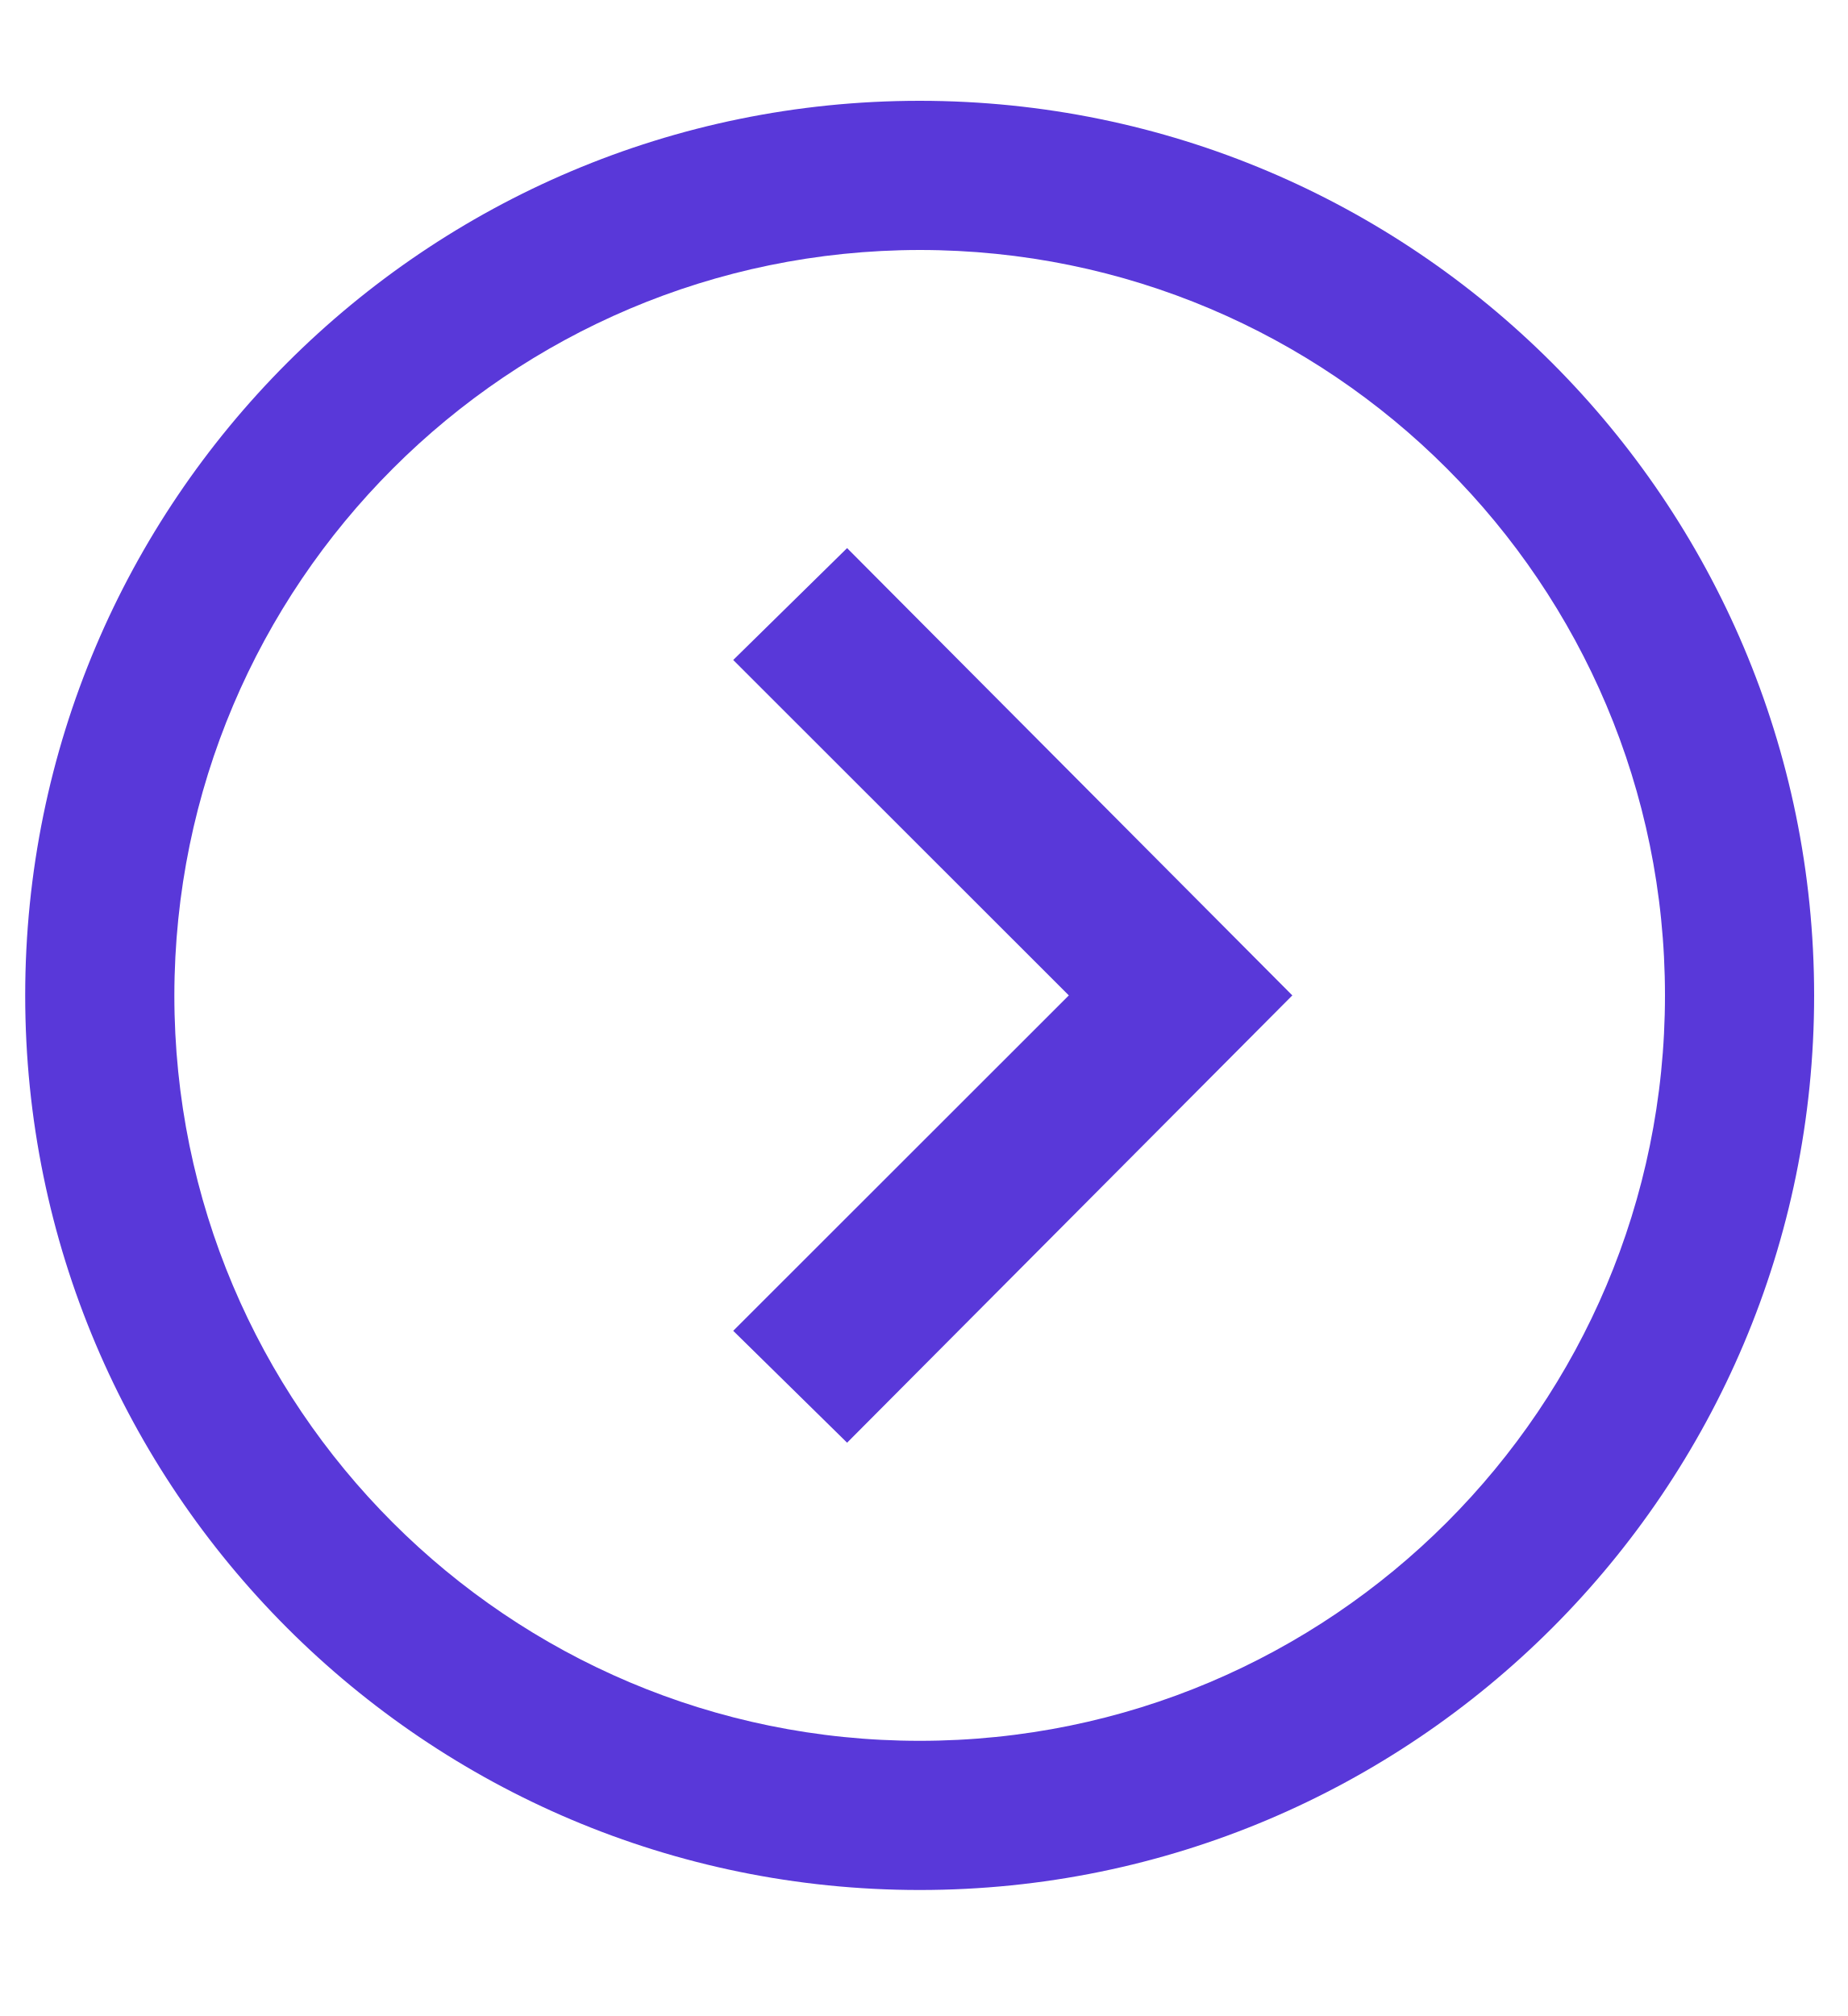
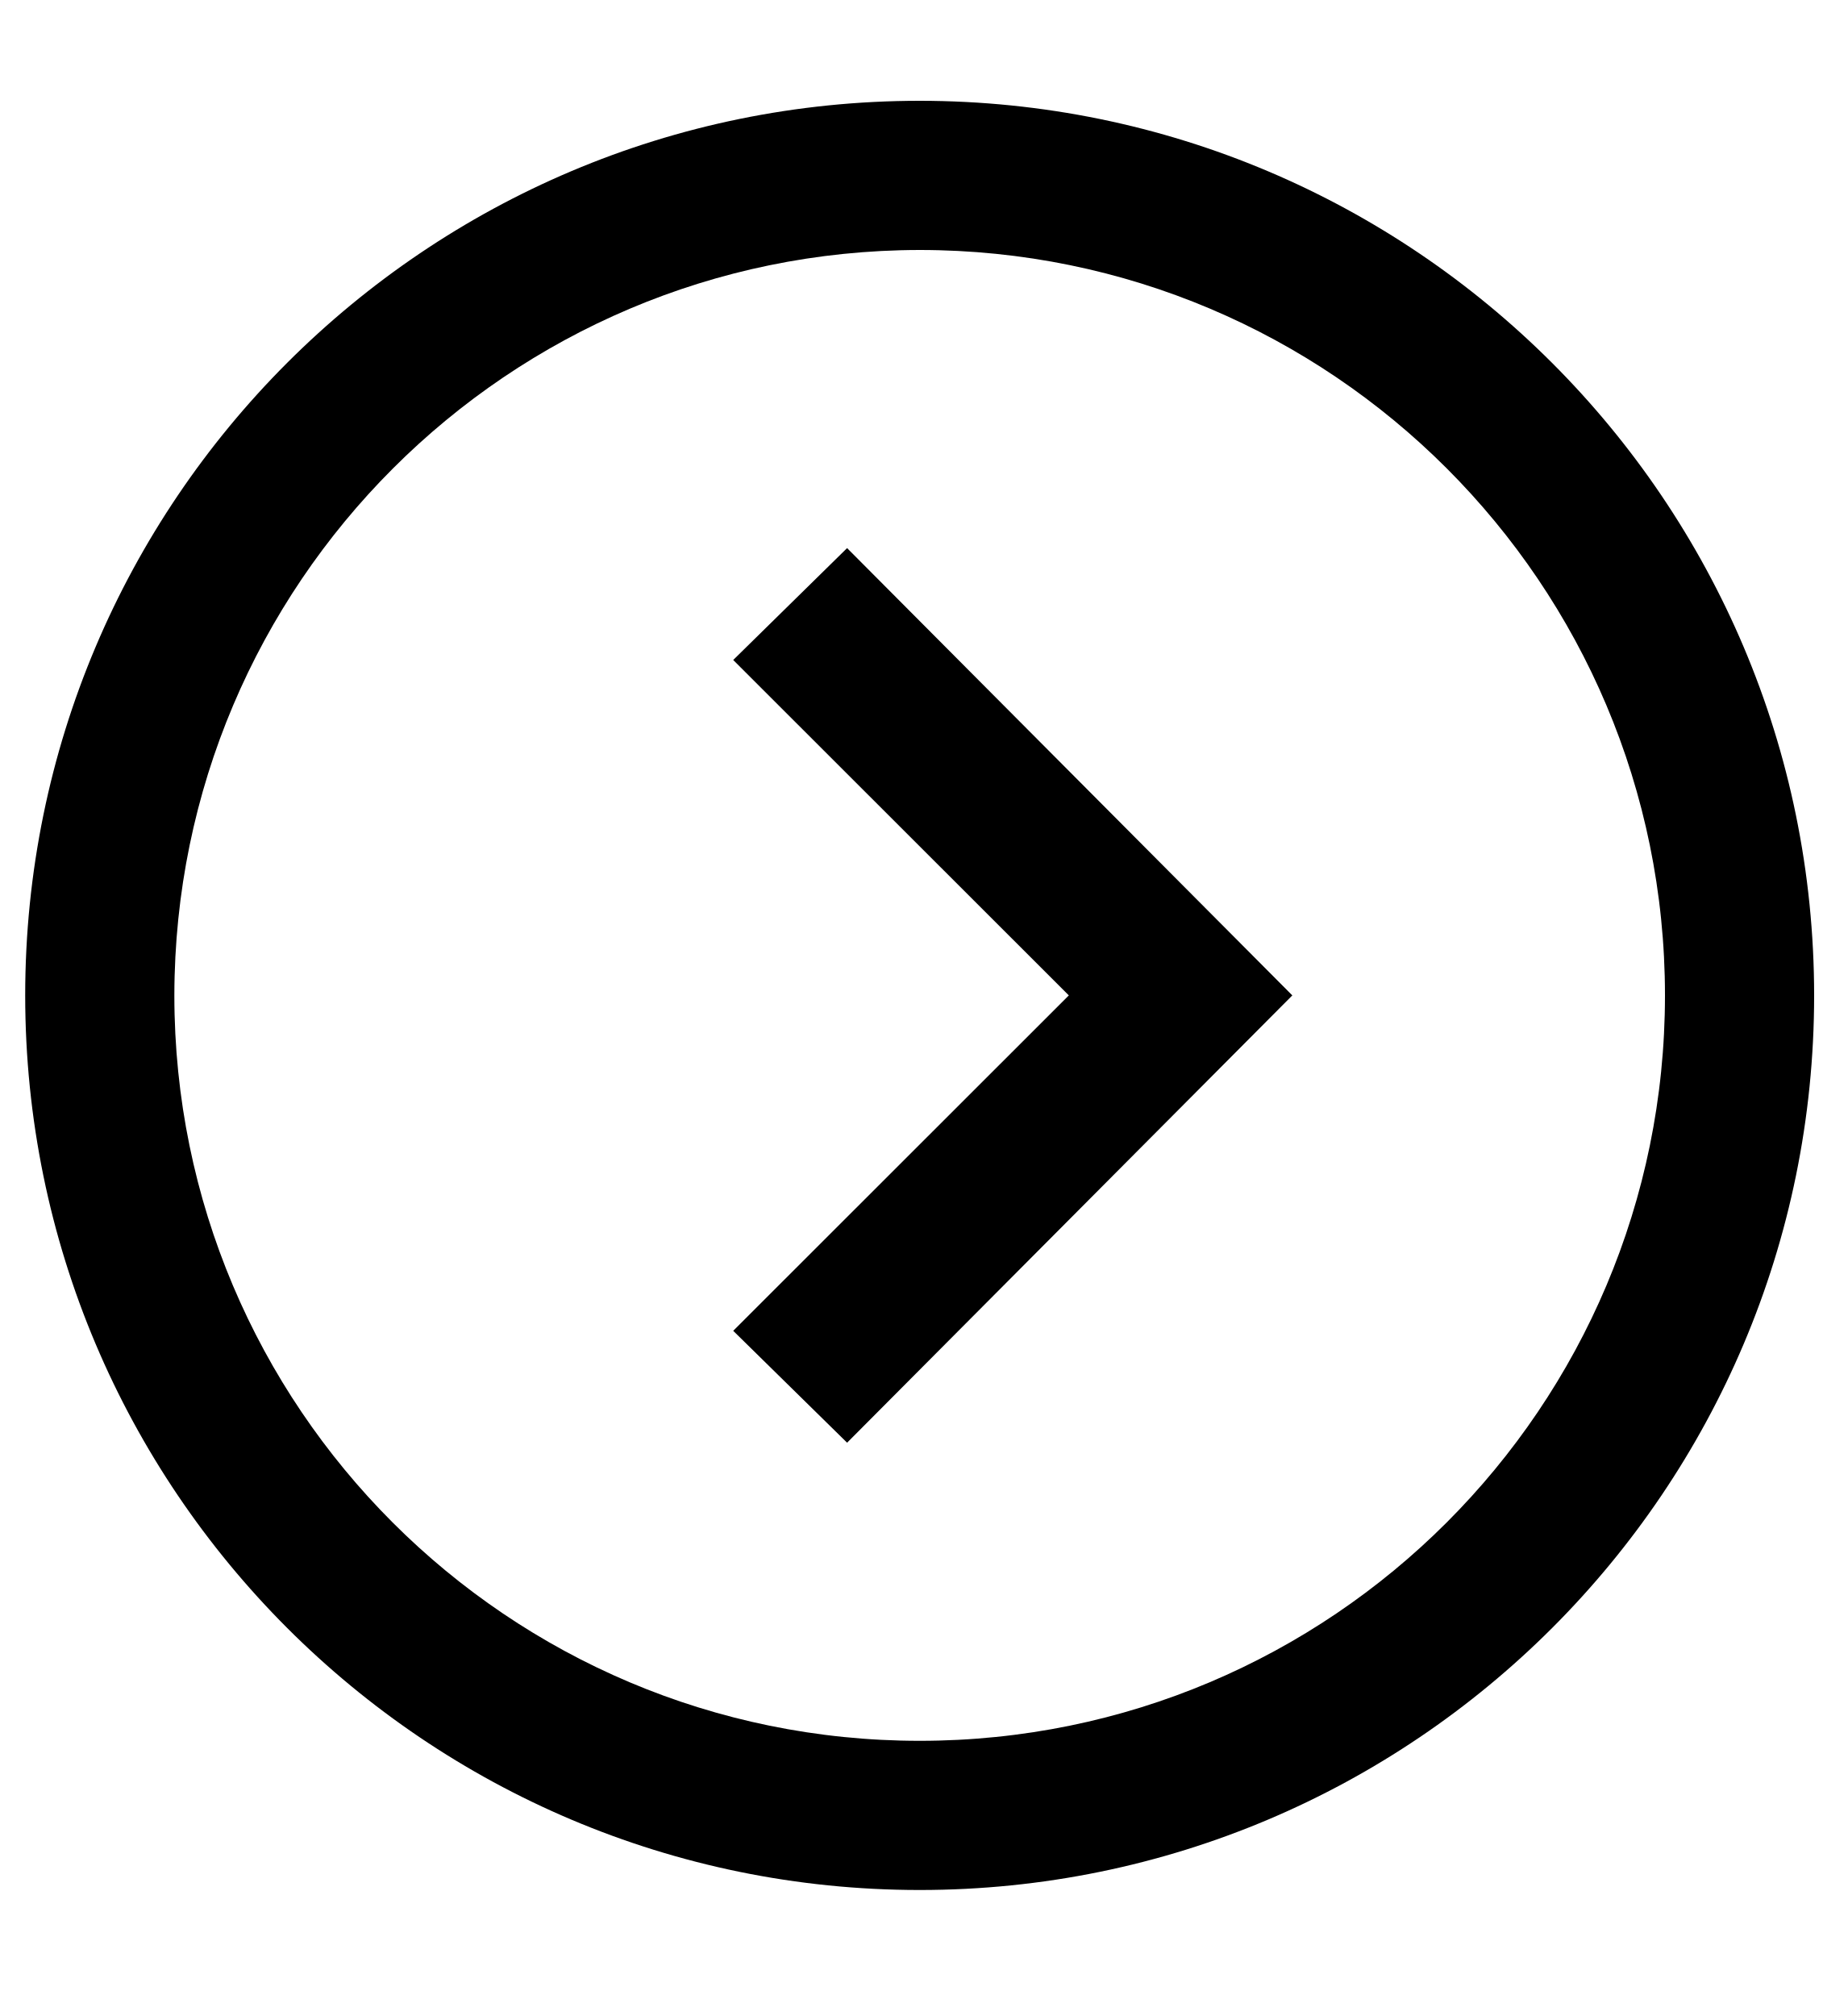
<svg xmlns="http://www.w3.org/2000/svg" id="Layer_1" data-name="Layer 1" viewBox="0 0 73.33 80">
-   <defs>
-     <style>.cls-1{fill:#5938d9;}</style>
-   </defs>
+   <defs />
  <path class="cls-1" d="M36.5,9.92A29.58,29.58,0,1,1,6.92,39.5,29.61,29.61,0,0,1,36.5,9.92ZM36.5,4A35.5,35.5,0,1,0,72,39.5,35.51,35.51,0,0,0,36.5,4Zm5.92,35.5L29.1,52.81l4.52,4.44L51.29,39.5,33.62,21.75,29.1,26.19Z" />
</svg>
